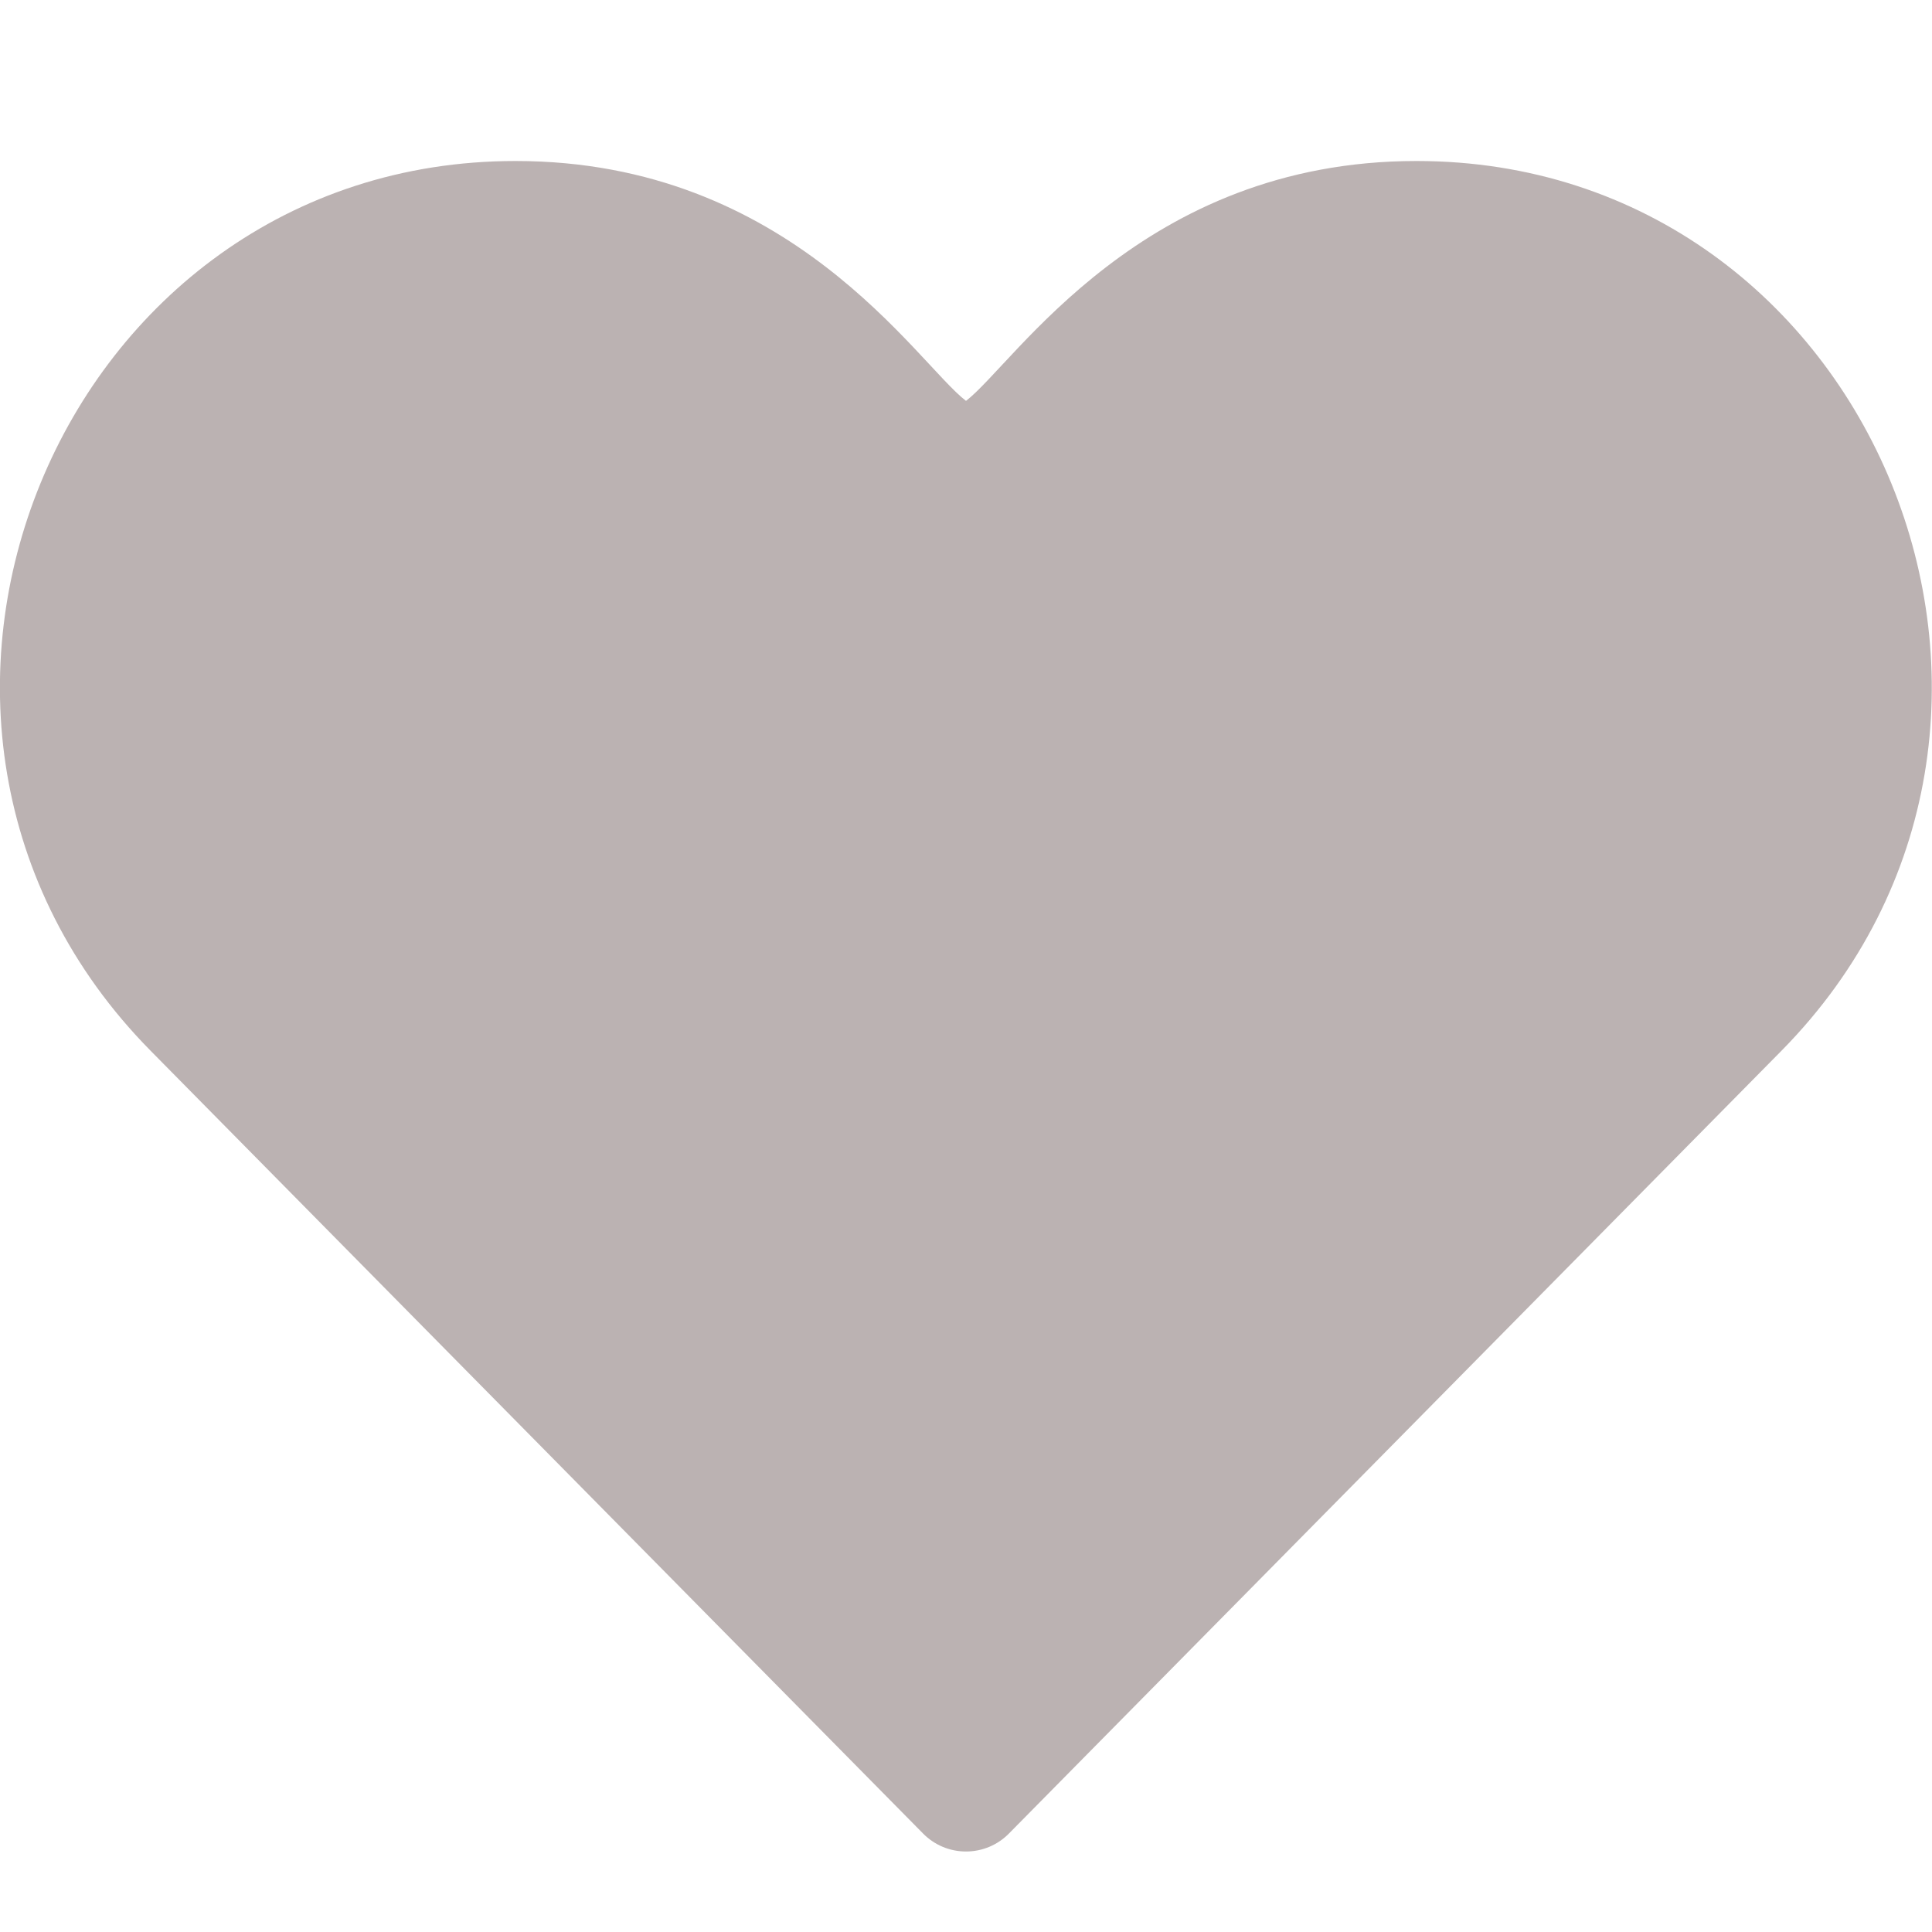
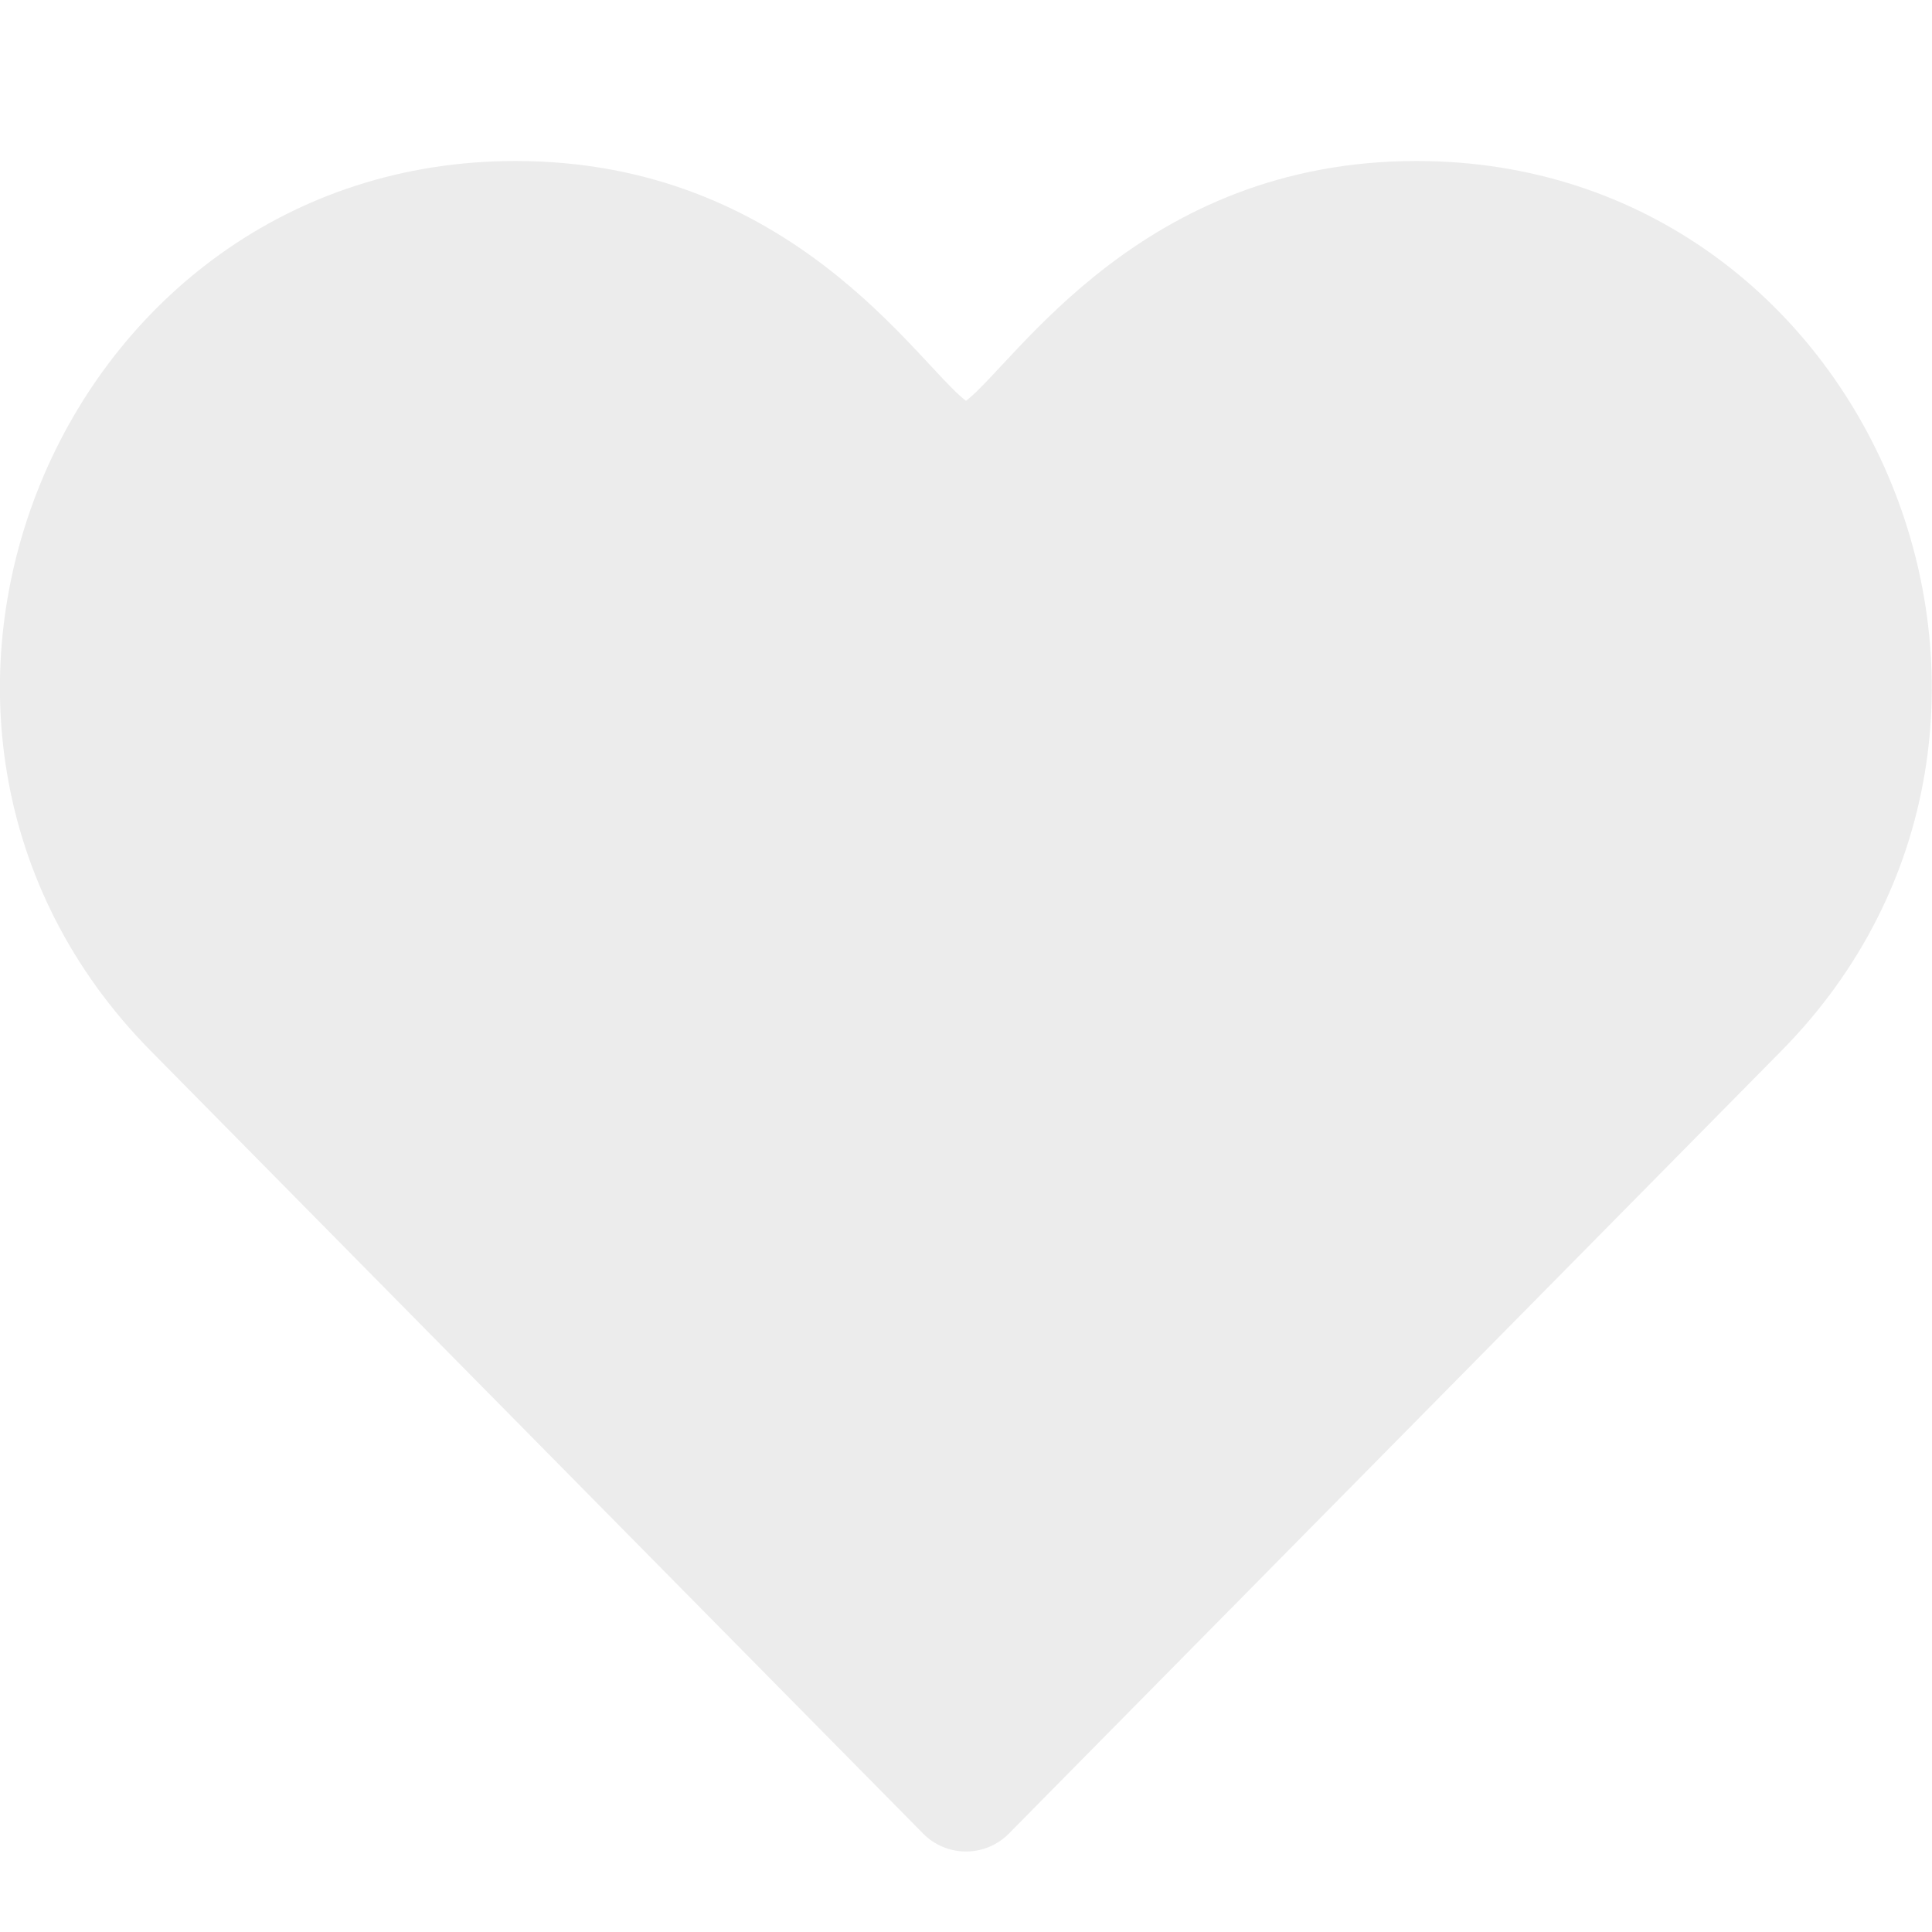
<svg xmlns="http://www.w3.org/2000/svg" version="1.1" width="16" height="16" x="0" y="0" viewBox="0 0 24 24" style="enable-background:new 0 0 16 16" xml:space="preserve" class="">
  <g>
-     <path d="m11.466 22.776c.141.144.333.224.534.224s.393-.08.534-.224l9.594-9.721c4.001-4.053 1.158-11.055-4.532-11.055-3.417 0-4.985 2.511-5.596 2.98-.614-.471-2.172-2.98-5.596-2.98-5.672 0-8.55 6.984-4.531 11.055z" fill="#bbb2b2" data-original="#f44336" style="" class="" />
+     <path d="m11.466 22.776c.141.144.333.224.534.224s.393-.08.534-.224l9.594-9.721c4.001-4.053 1.158-11.055-4.532-11.055-3.417 0-4.985 2.511-5.596 2.98-.614-.471-2.172-2.98-5.596-2.98-5.672 0-8.55 6.984-4.531 11.055z" fill="#ececec" data-original="#f44336" style="" class="" />
  </g>
</svg>
